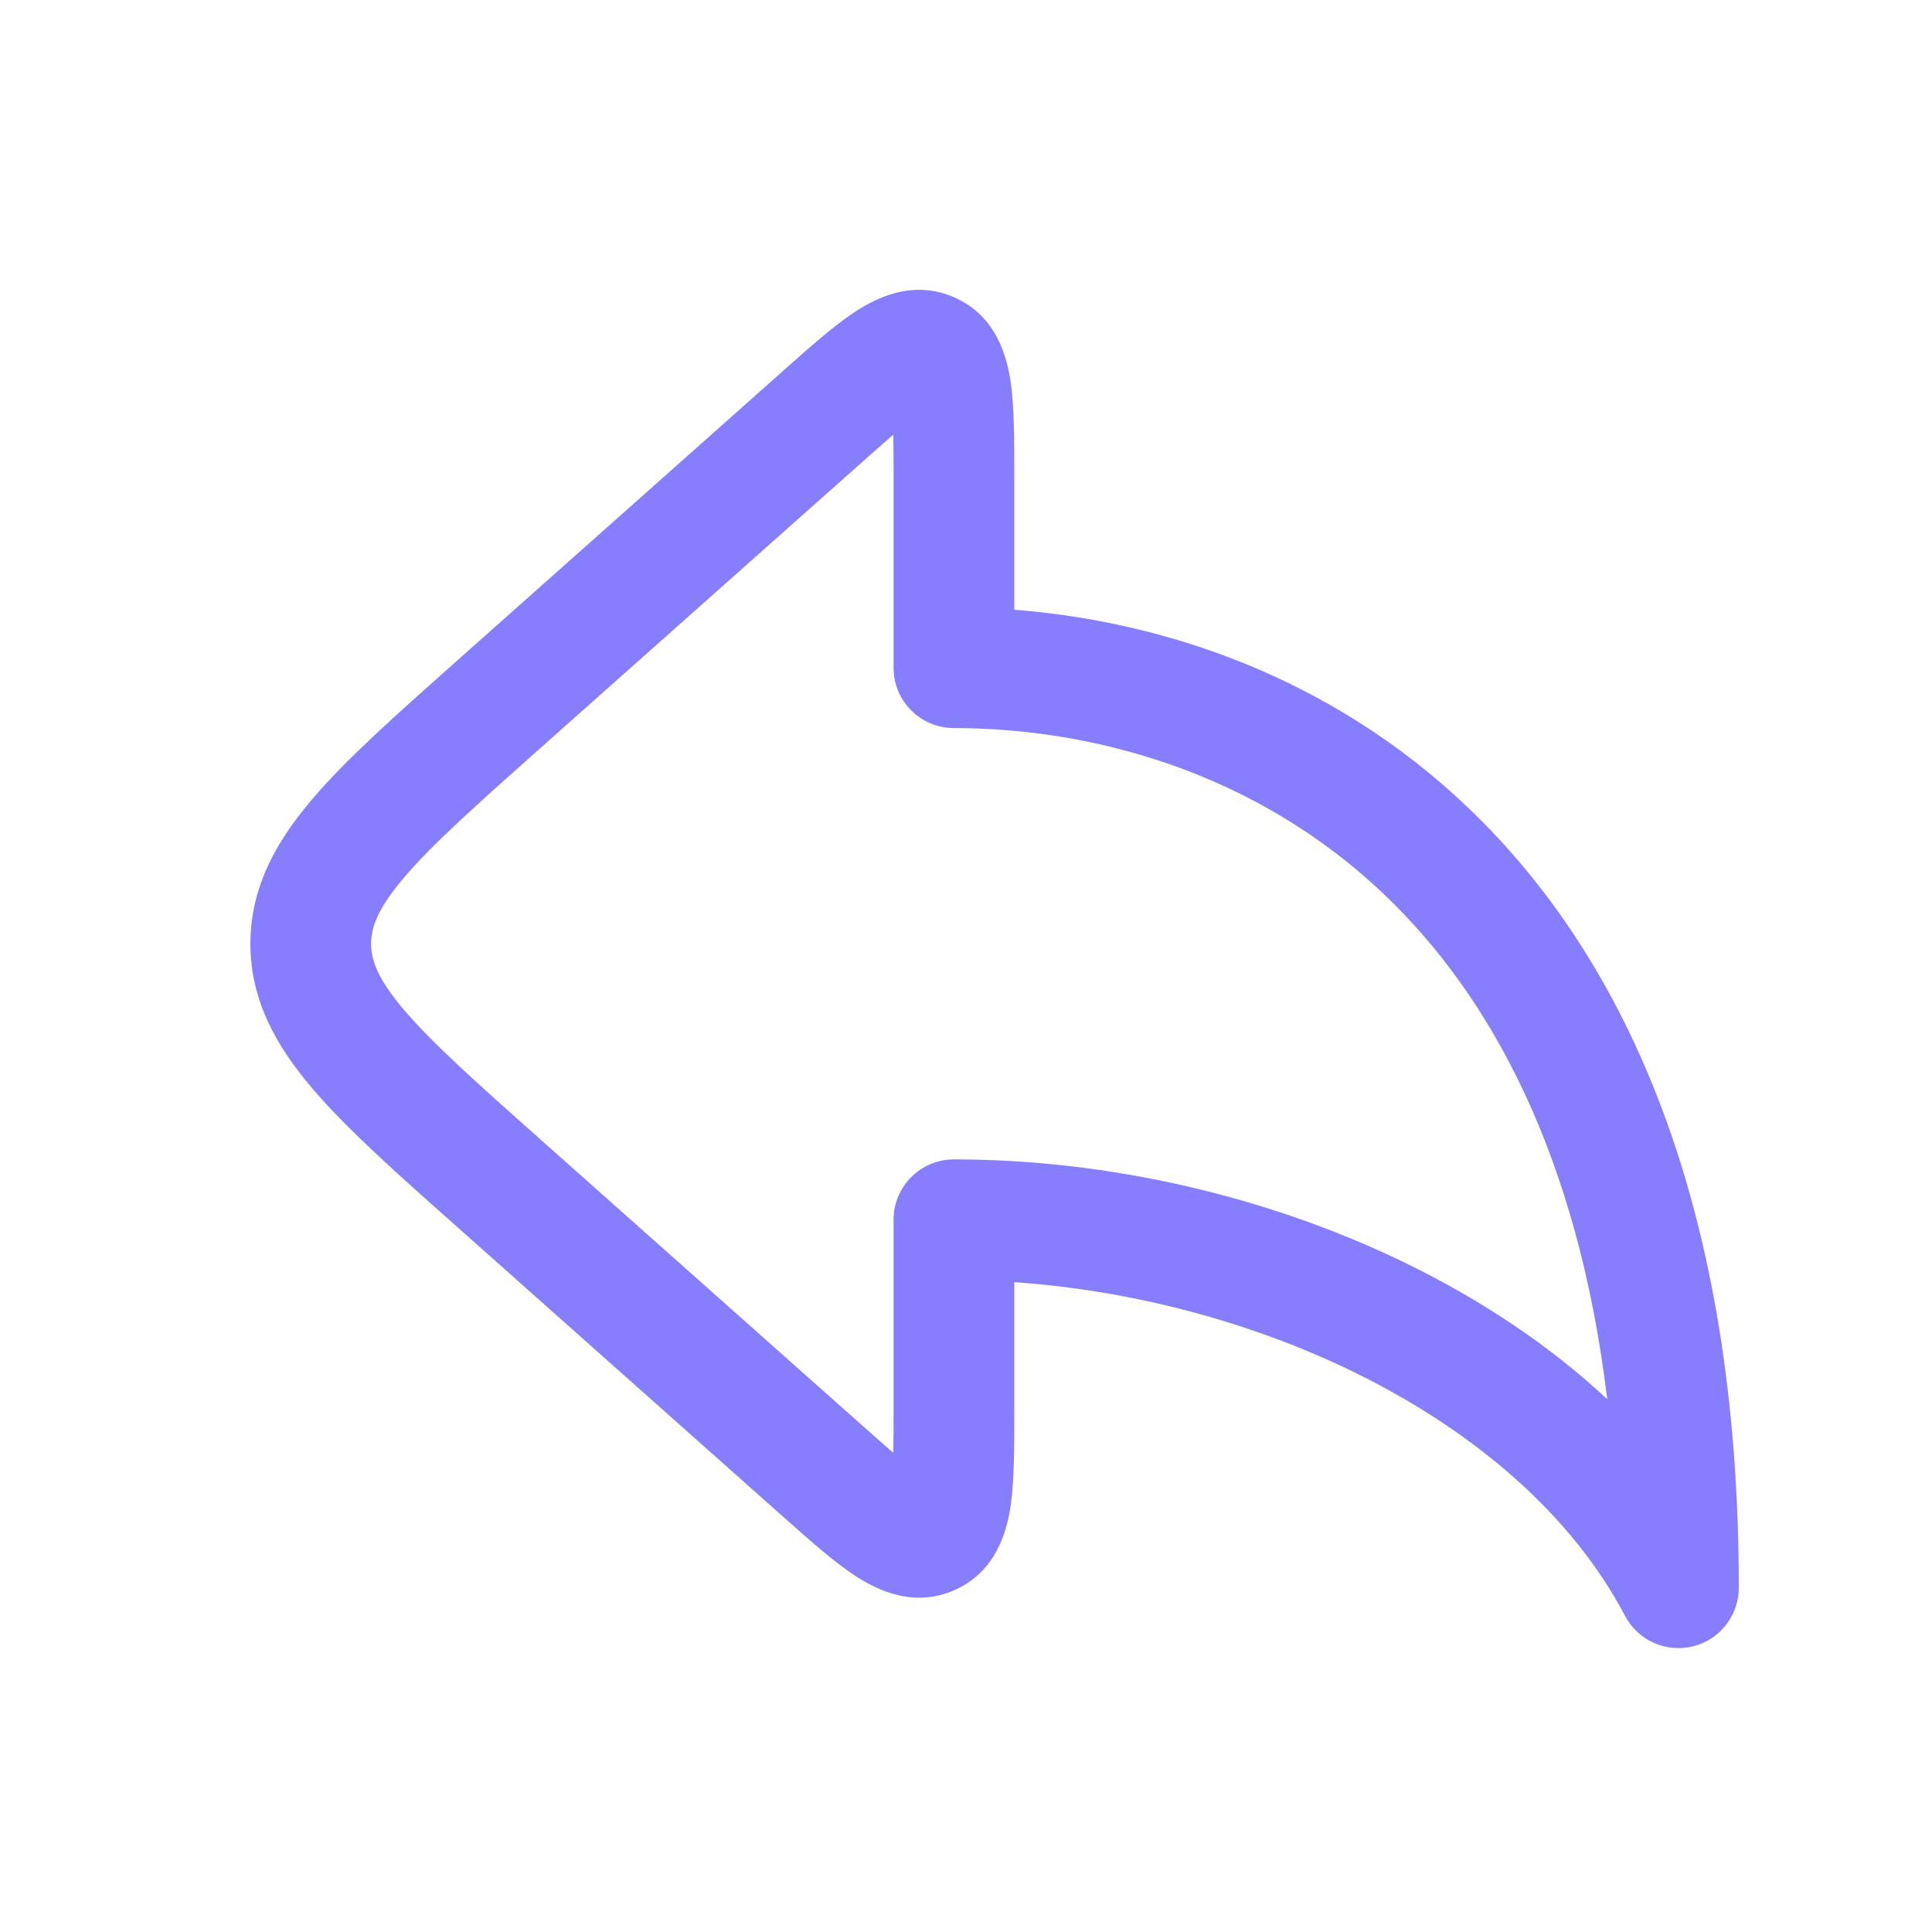
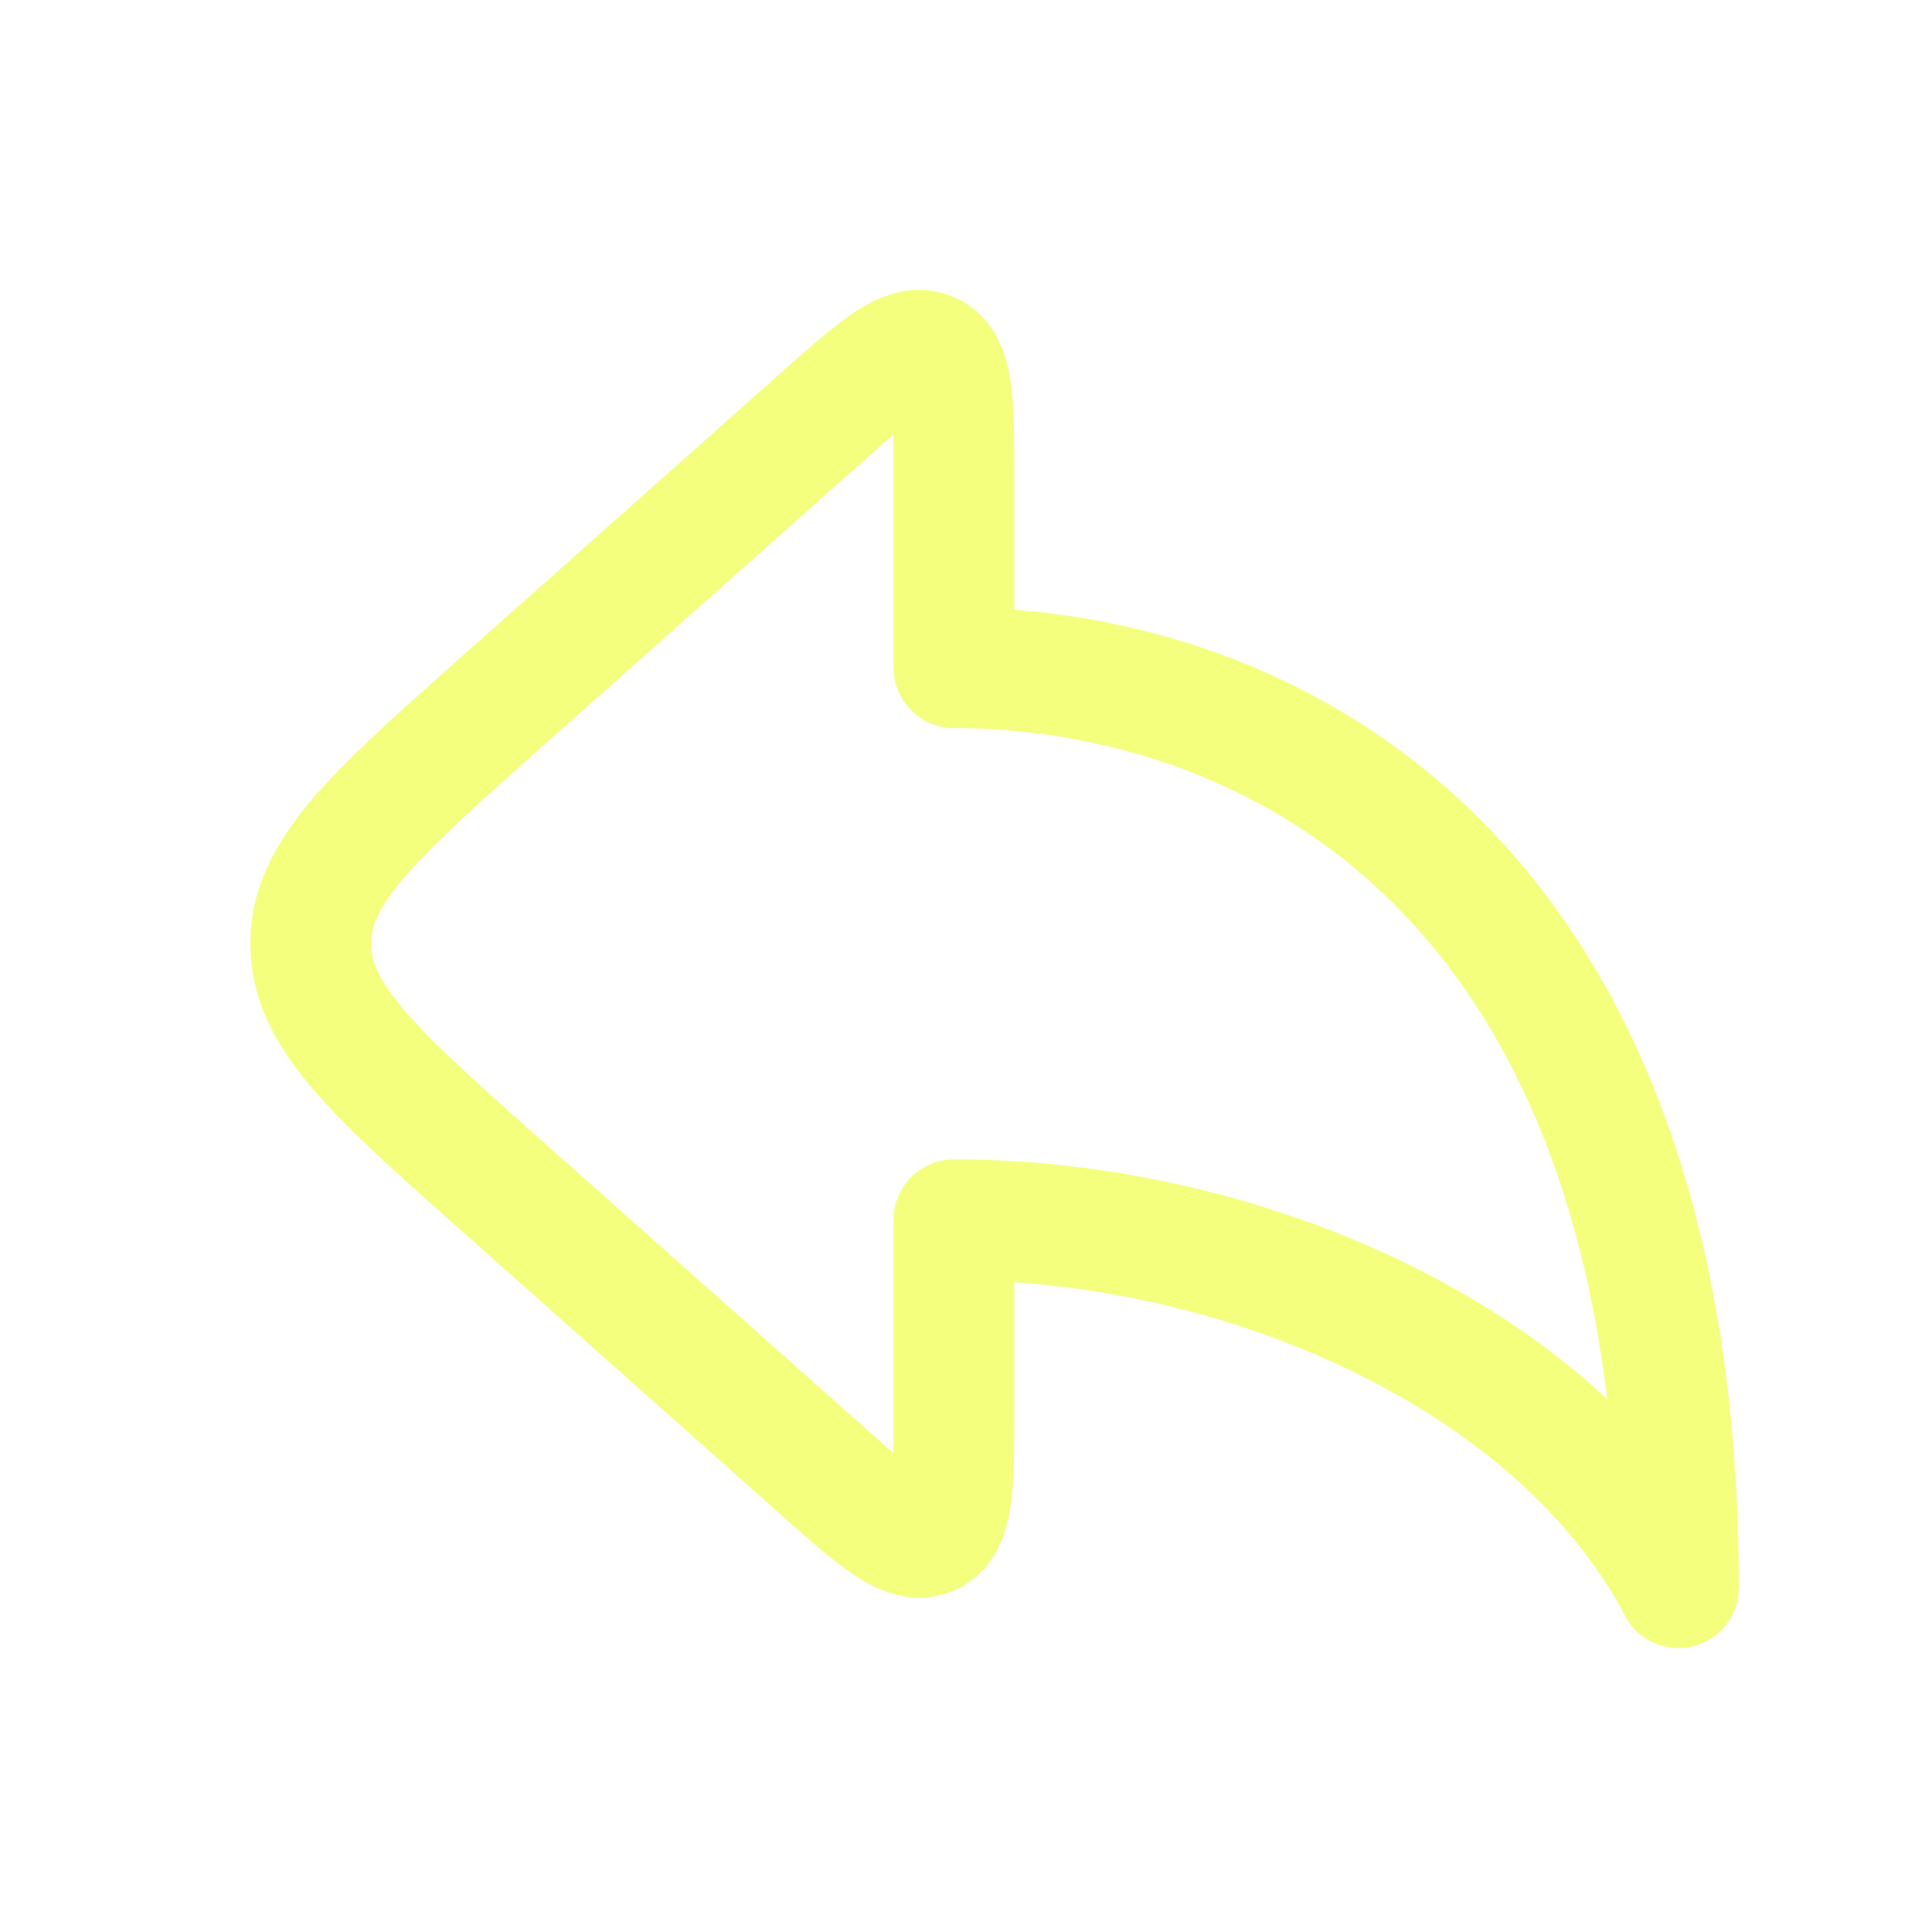
<svg xmlns="http://www.w3.org/2000/svg" width="20" height="20" viewBox="0 0 20 20" fill="none">
-   <path fill-rule="evenodd" clip-rule="evenodd" d="M8.105 3.84C8.094 3.85 8.084 3.859 8.073 3.869L4.728 6.842C4.104 7.397 3.586 7.856 3.231 8.274C2.858 8.713 2.592 9.185 2.592 9.77C2.592 10.354 2.858 10.826 3.231 11.265C3.586 11.683 4.104 12.143 4.728 12.697L8.073 15.671C8.084 15.68 8.094 15.69 8.105 15.699C8.375 15.94 8.628 16.164 8.846 16.308C9.06 16.449 9.449 16.654 9.885 16.459C10.321 16.263 10.426 15.835 10.463 15.582C10.5 15.323 10.5 14.985 10.5 14.624C10.5 14.609 10.5 14.595 10.5 14.581V13.273C11.71 13.357 12.935 13.678 14.008 14.2C15.268 14.815 16.275 15.686 16.822 16.727C16.955 16.981 17.245 17.112 17.525 17.043C17.804 16.974 18 16.724 18 16.436C18 12.502 16.849 9.94 15.203 8.366C13.768 6.993 12.02 6.43 10.5 6.312V4.959C10.5 4.944 10.5 4.93 10.5 4.916C10.5 4.554 10.5 4.216 10.463 3.958C10.426 3.704 10.321 3.276 9.885 3.081C9.449 2.885 9.06 3.09 8.846 3.231C8.628 3.375 8.375 3.6 8.105 3.84ZM9.247 4.5C9.153 4.581 9.041 4.681 8.903 4.803L5.593 7.745C4.925 8.339 4.475 8.741 4.183 9.084C3.903 9.413 3.842 9.606 3.842 9.77C3.842 9.933 3.903 10.126 4.183 10.455C4.475 10.798 4.925 11.2 5.593 11.794L8.903 14.736C9.041 14.858 9.153 14.958 9.247 15.039C9.25 14.915 9.25 14.764 9.25 14.581V12.627C9.25 12.281 9.53 12.002 9.875 12.002C11.469 12.002 13.125 12.38 14.555 13.077C15.321 13.45 16.034 13.921 16.638 14.484C16.331 11.944 15.423 10.306 14.339 9.269C12.989 7.977 11.283 7.537 9.875 7.537C9.53 7.537 9.25 7.258 9.25 6.912V4.959C9.25 4.775 9.25 4.624 9.247 4.5Z" fill="#877EFF" />
+   <path fill-rule="evenodd" clip-rule="evenodd" d="M8.105 3.84C8.094 3.85 8.084 3.859 8.073 3.869L4.728 6.842C4.104 7.397 3.586 7.856 3.231 8.274C2.858 8.713 2.592 9.185 2.592 9.77C2.592 10.354 2.858 10.826 3.231 11.265C3.586 11.683 4.104 12.143 4.728 12.697L8.073 15.671C8.084 15.68 8.094 15.69 8.105 15.699C8.375 15.94 8.628 16.164 8.846 16.308C9.06 16.449 9.449 16.654 9.885 16.459C10.321 16.263 10.426 15.835 10.463 15.582C10.5 15.323 10.5 14.985 10.5 14.624C10.5 14.609 10.5 14.595 10.5 14.581V13.273C11.71 13.357 12.935 13.678 14.008 14.2C15.268 14.815 16.275 15.686 16.822 16.727C16.955 16.981 17.245 17.112 17.525 17.043C17.804 16.974 18 16.724 18 16.436C18 12.502 16.849 9.94 15.203 8.366C13.768 6.993 12.02 6.43 10.5 6.312V4.959C10.5 4.944 10.5 4.93 10.5 4.916C10.5 4.554 10.5 4.216 10.463 3.958C10.426 3.704 10.321 3.276 9.885 3.081C9.449 2.885 9.06 3.09 8.846 3.231C8.628 3.375 8.375 3.6 8.105 3.84ZM9.247 4.5C9.153 4.581 9.041 4.681 8.903 4.803L5.593 7.745C4.925 8.339 4.475 8.741 4.183 9.084C3.903 9.413 3.842 9.606 3.842 9.77C3.842 9.933 3.903 10.126 4.183 10.455C4.475 10.798 4.925 11.2 5.593 11.794L8.903 14.736C9.041 14.858 9.153 14.958 9.247 15.039C9.25 14.915 9.25 14.764 9.25 14.581V12.627C9.25 12.281 9.53 12.002 9.875 12.002C11.469 12.002 13.125 12.38 14.555 13.077C15.321 13.45 16.034 13.921 16.638 14.484C16.331 11.944 15.423 10.306 14.339 9.269C12.989 7.977 11.283 7.537 9.875 7.537C9.53 7.537 9.25 7.258 9.25 6.912V4.959C9.25 4.775 9.25 4.624 9.247 4.5Z" fill="#f4ff7e" />
</svg>
